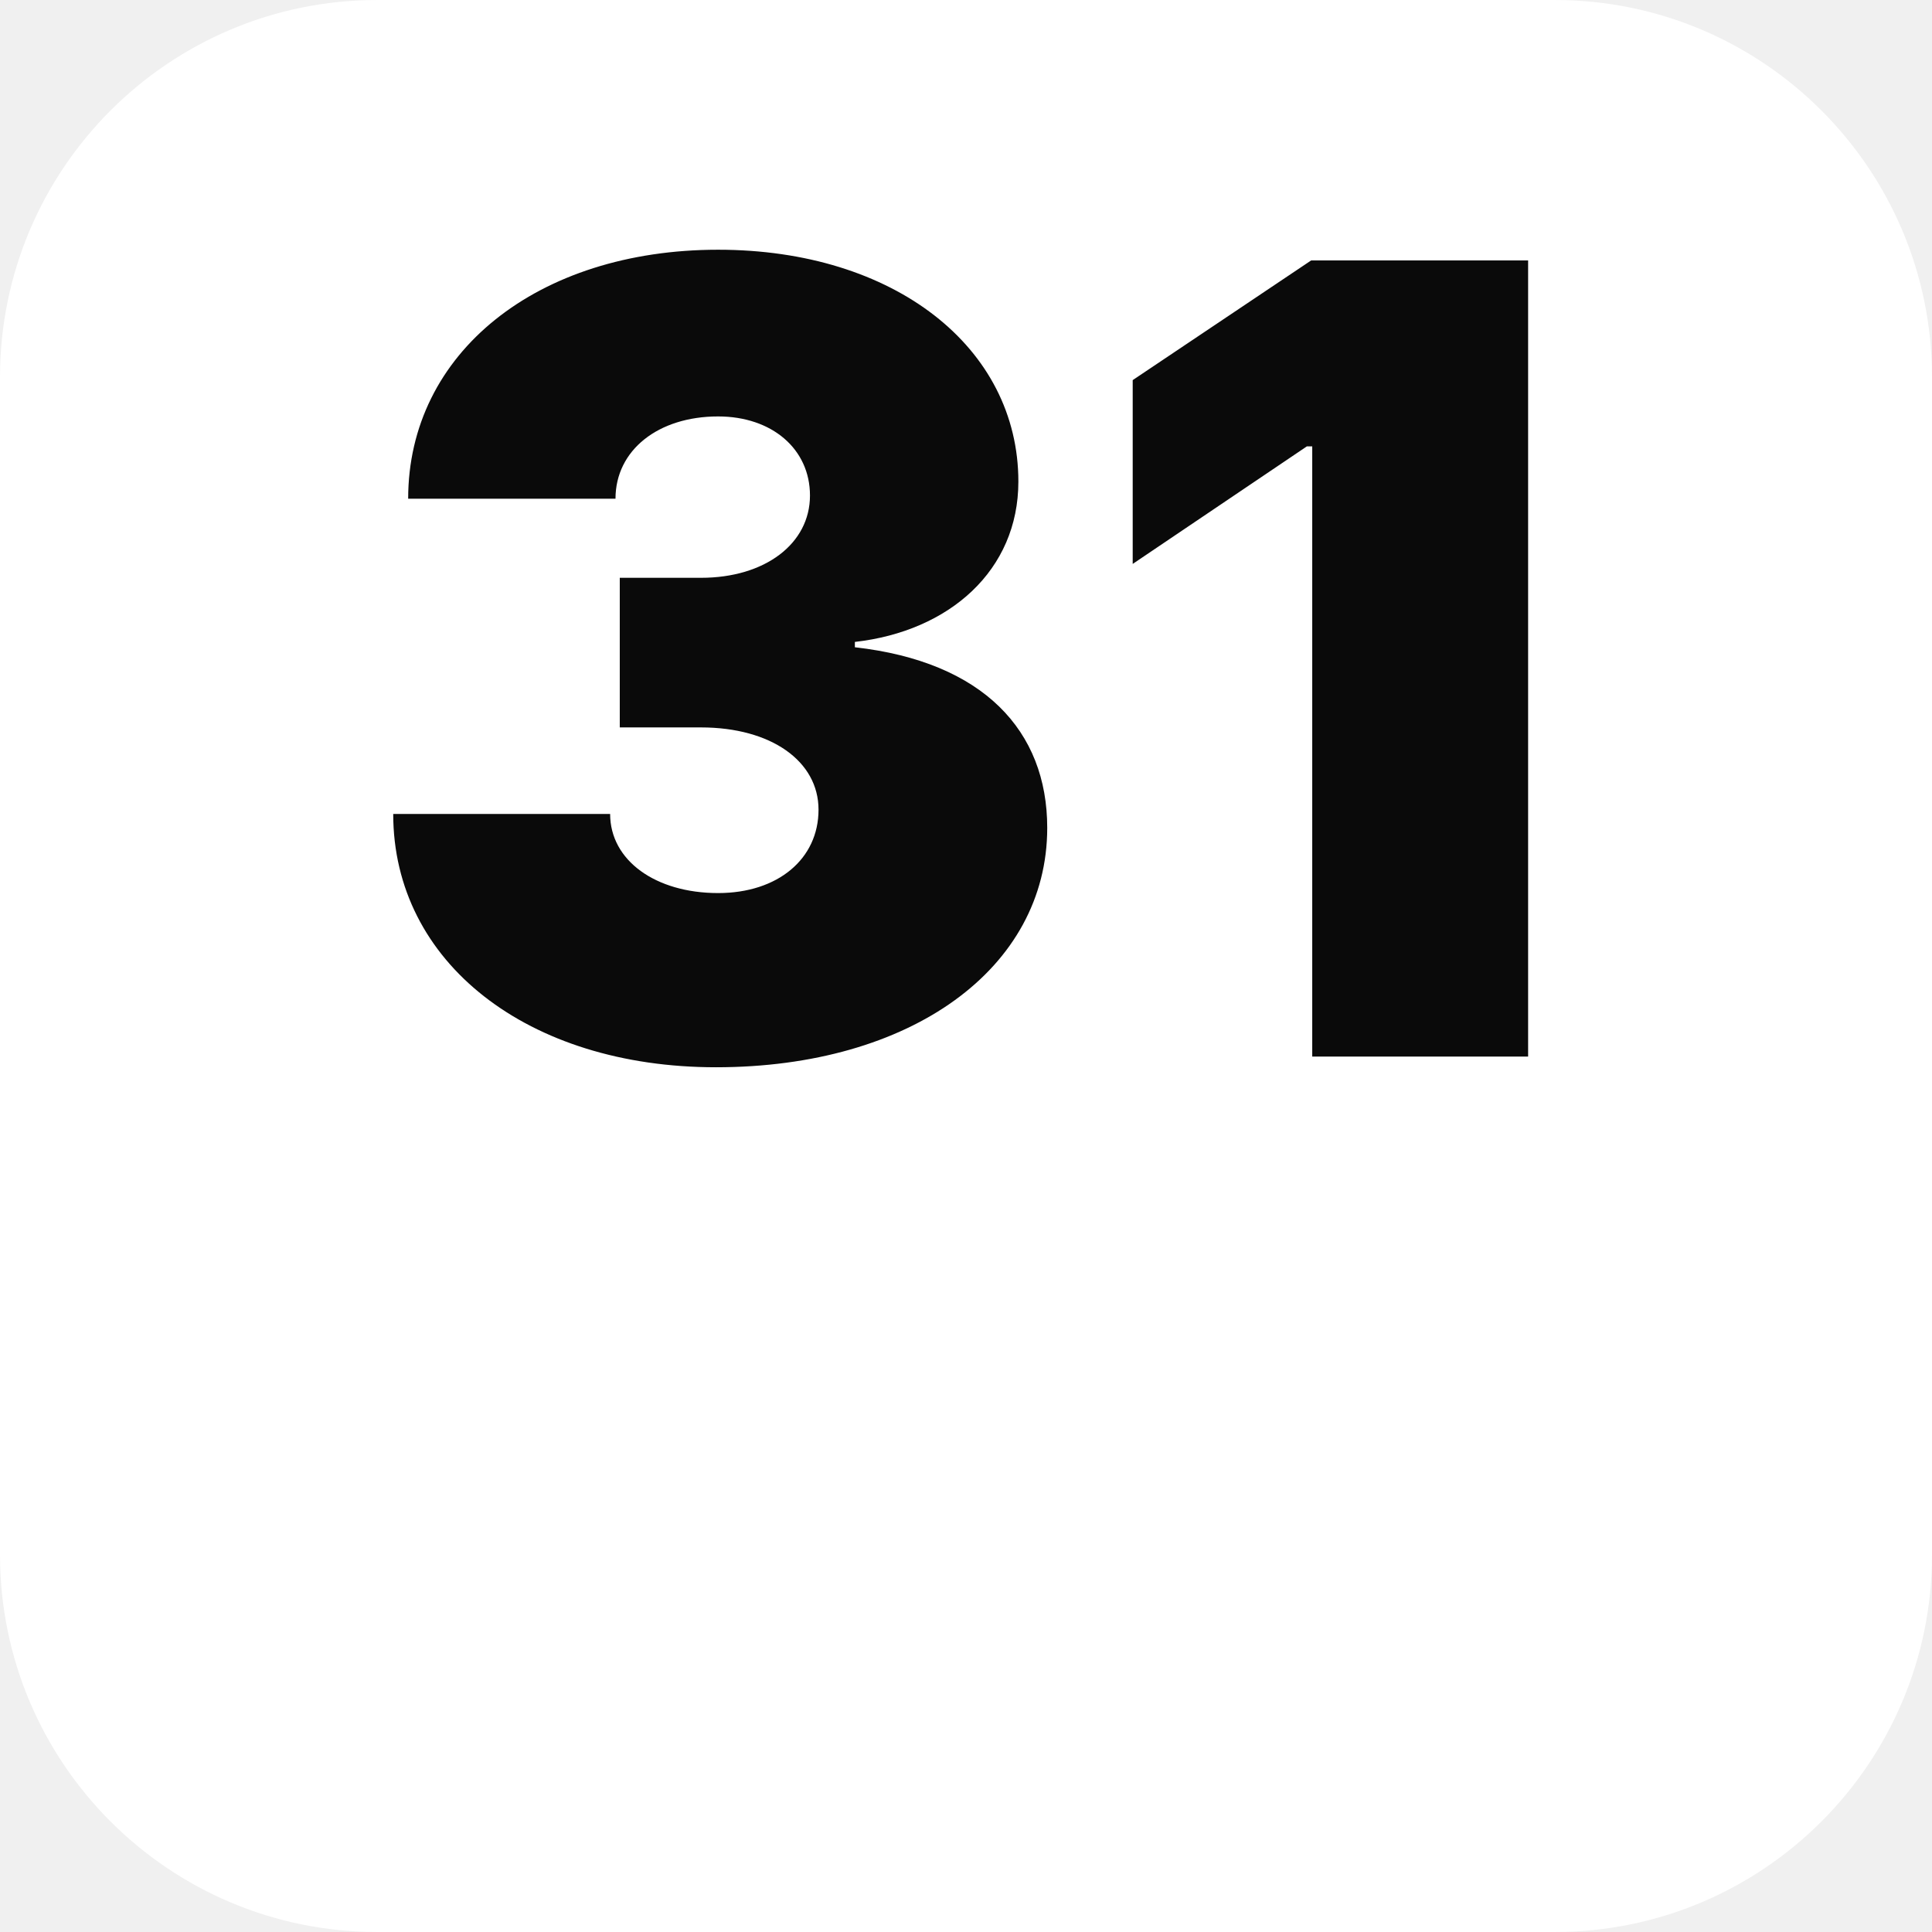
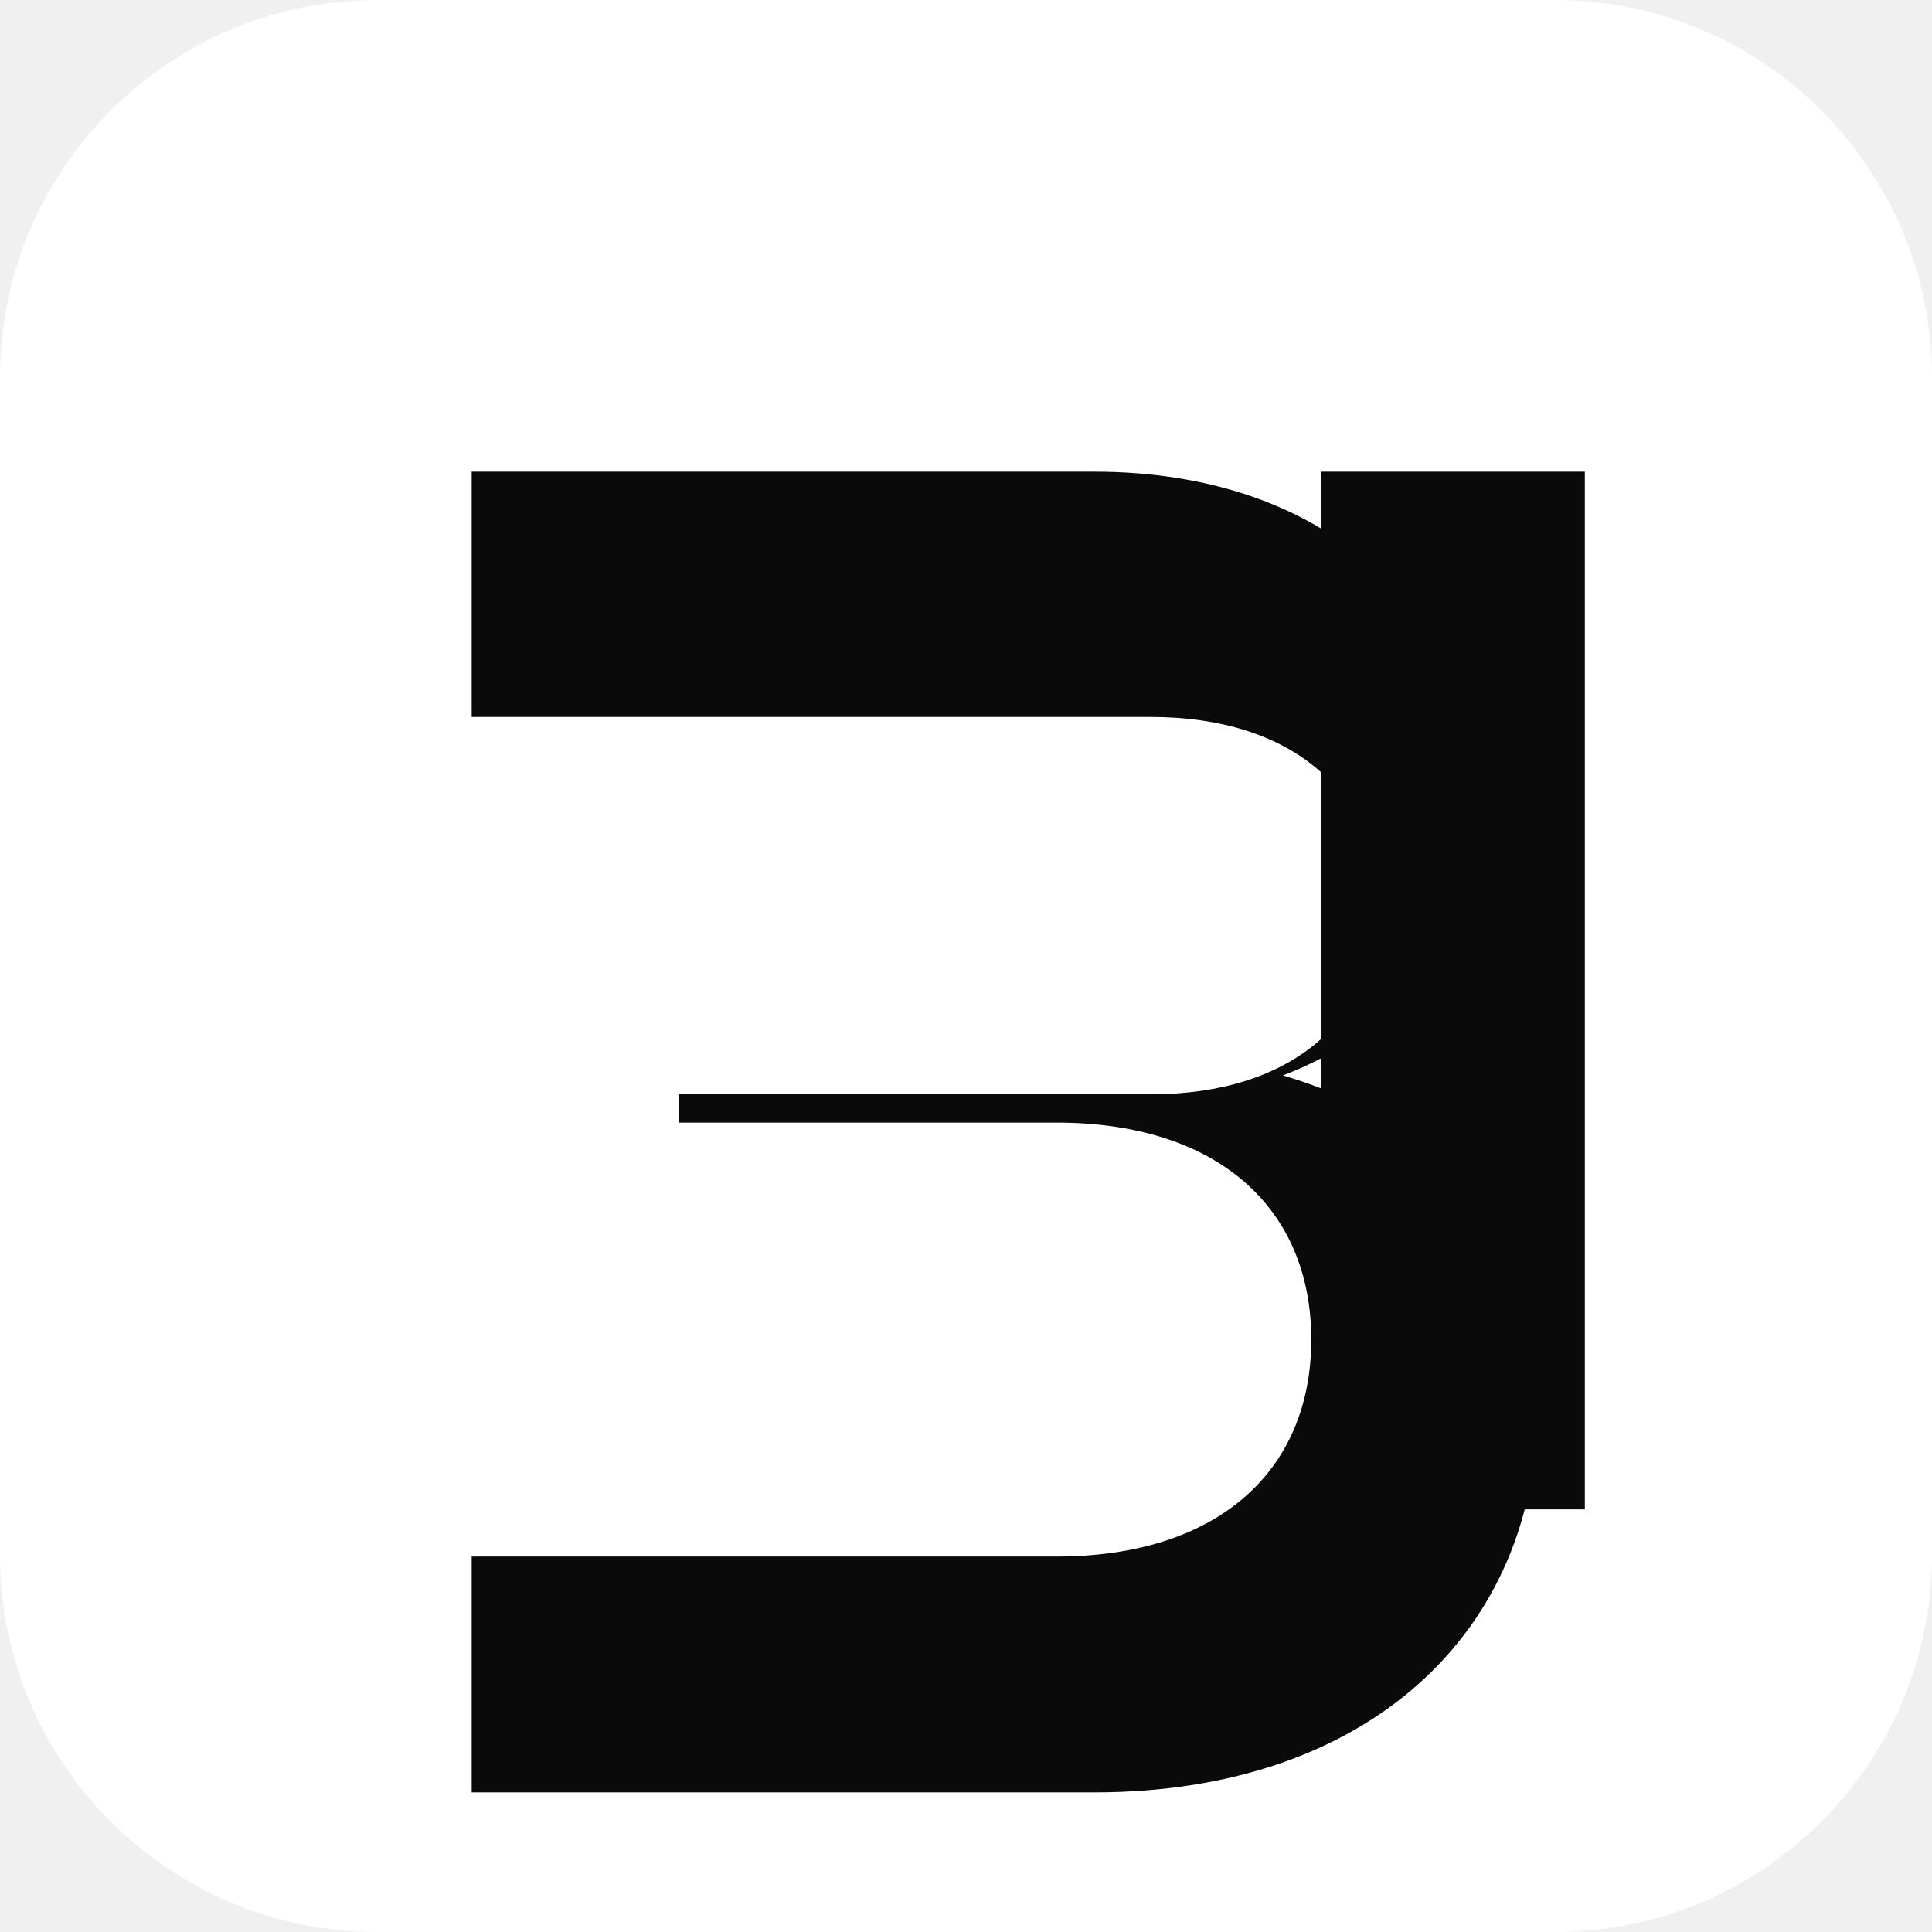
<svg xmlns="http://www.w3.org/2000/svg" viewBox="0 0 1024 1024" role="img" aria-label="Seclusa Calendar">
  <rect width="1024" height="1024" rx="200" fill="#ffffff" />
-   <text x="512" y="560" text-anchor="middle" font-family="system-ui, -apple-system, Segoe UI, sans-serif" font-weight="900" font-size="580" fill="#0a0a0a">31</text>
+   <path fill="#0a0a0a" d="M250 250h330c120 0 200 70 200 175 0 70-35 120-100 145 85 25 135 85 135 175 0 120-90 205-235 205H250V825h310c85 0 135-45 135-115s-50-115-135-115H360V580h250c75 0 120-40 120-100s-45-100-120-100H250V250z" />
+   <path fill="#0a0a0a" d="M700 250h140v550H700z" />
</svg>
